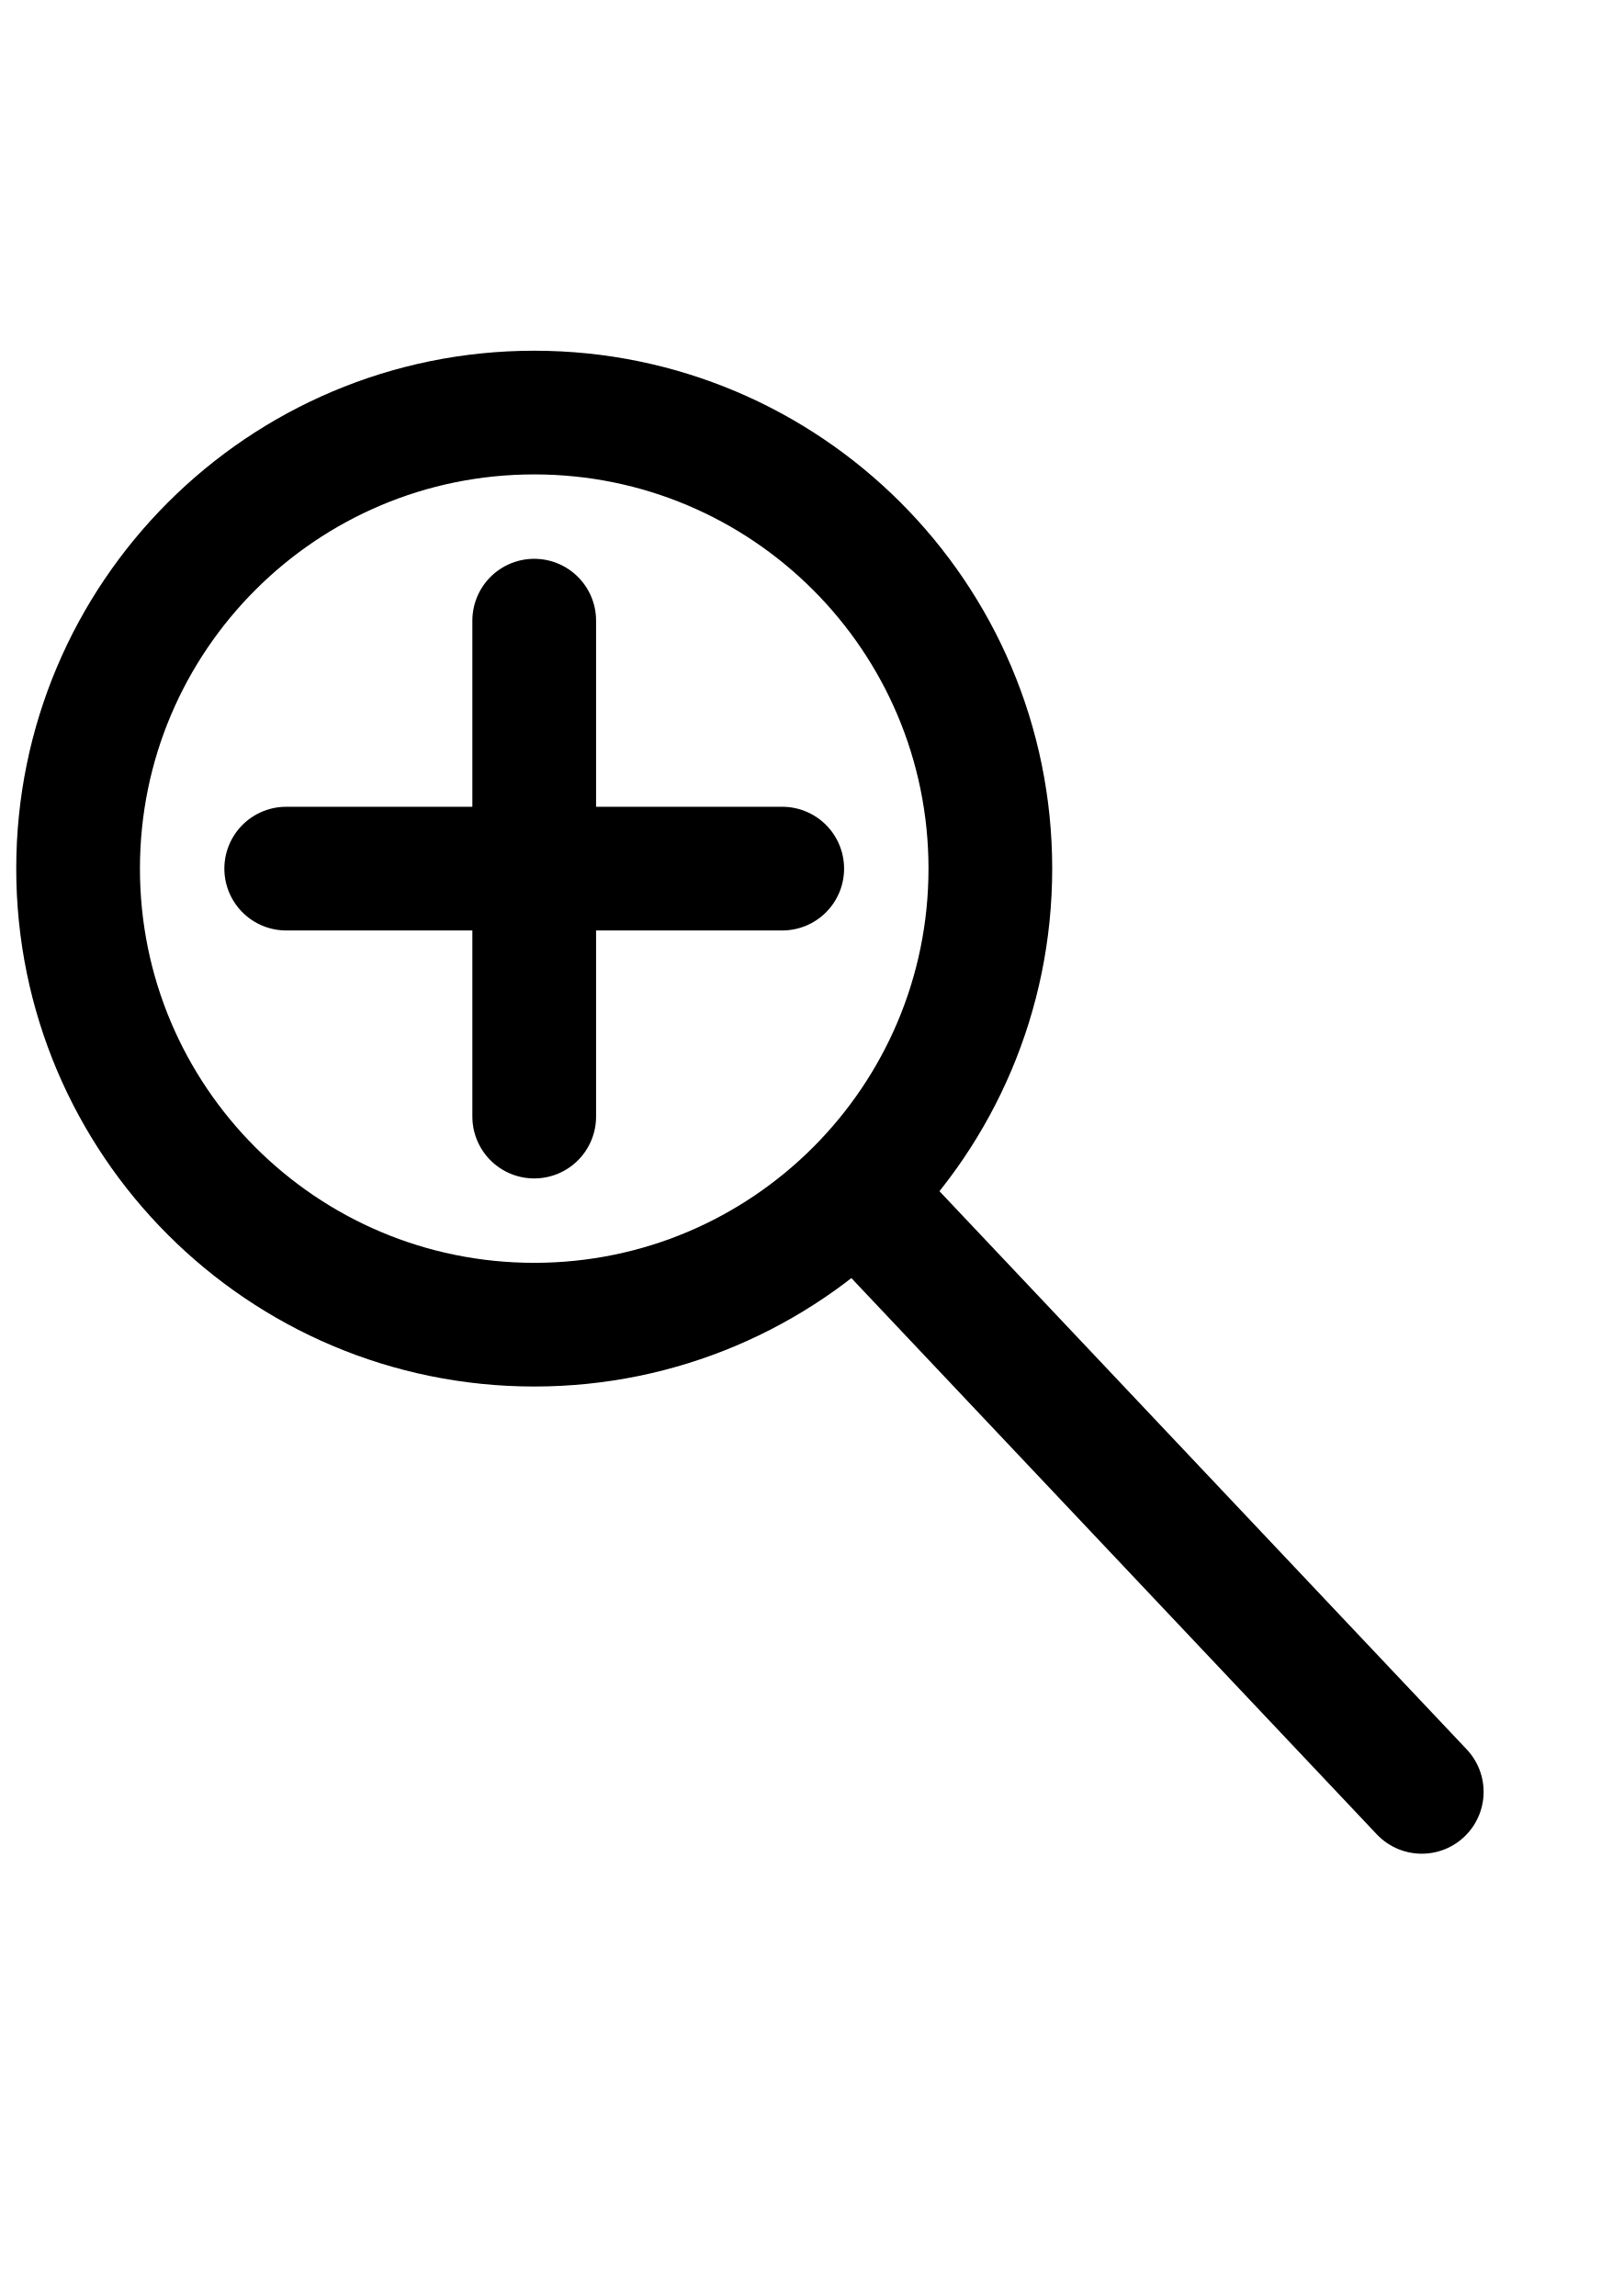
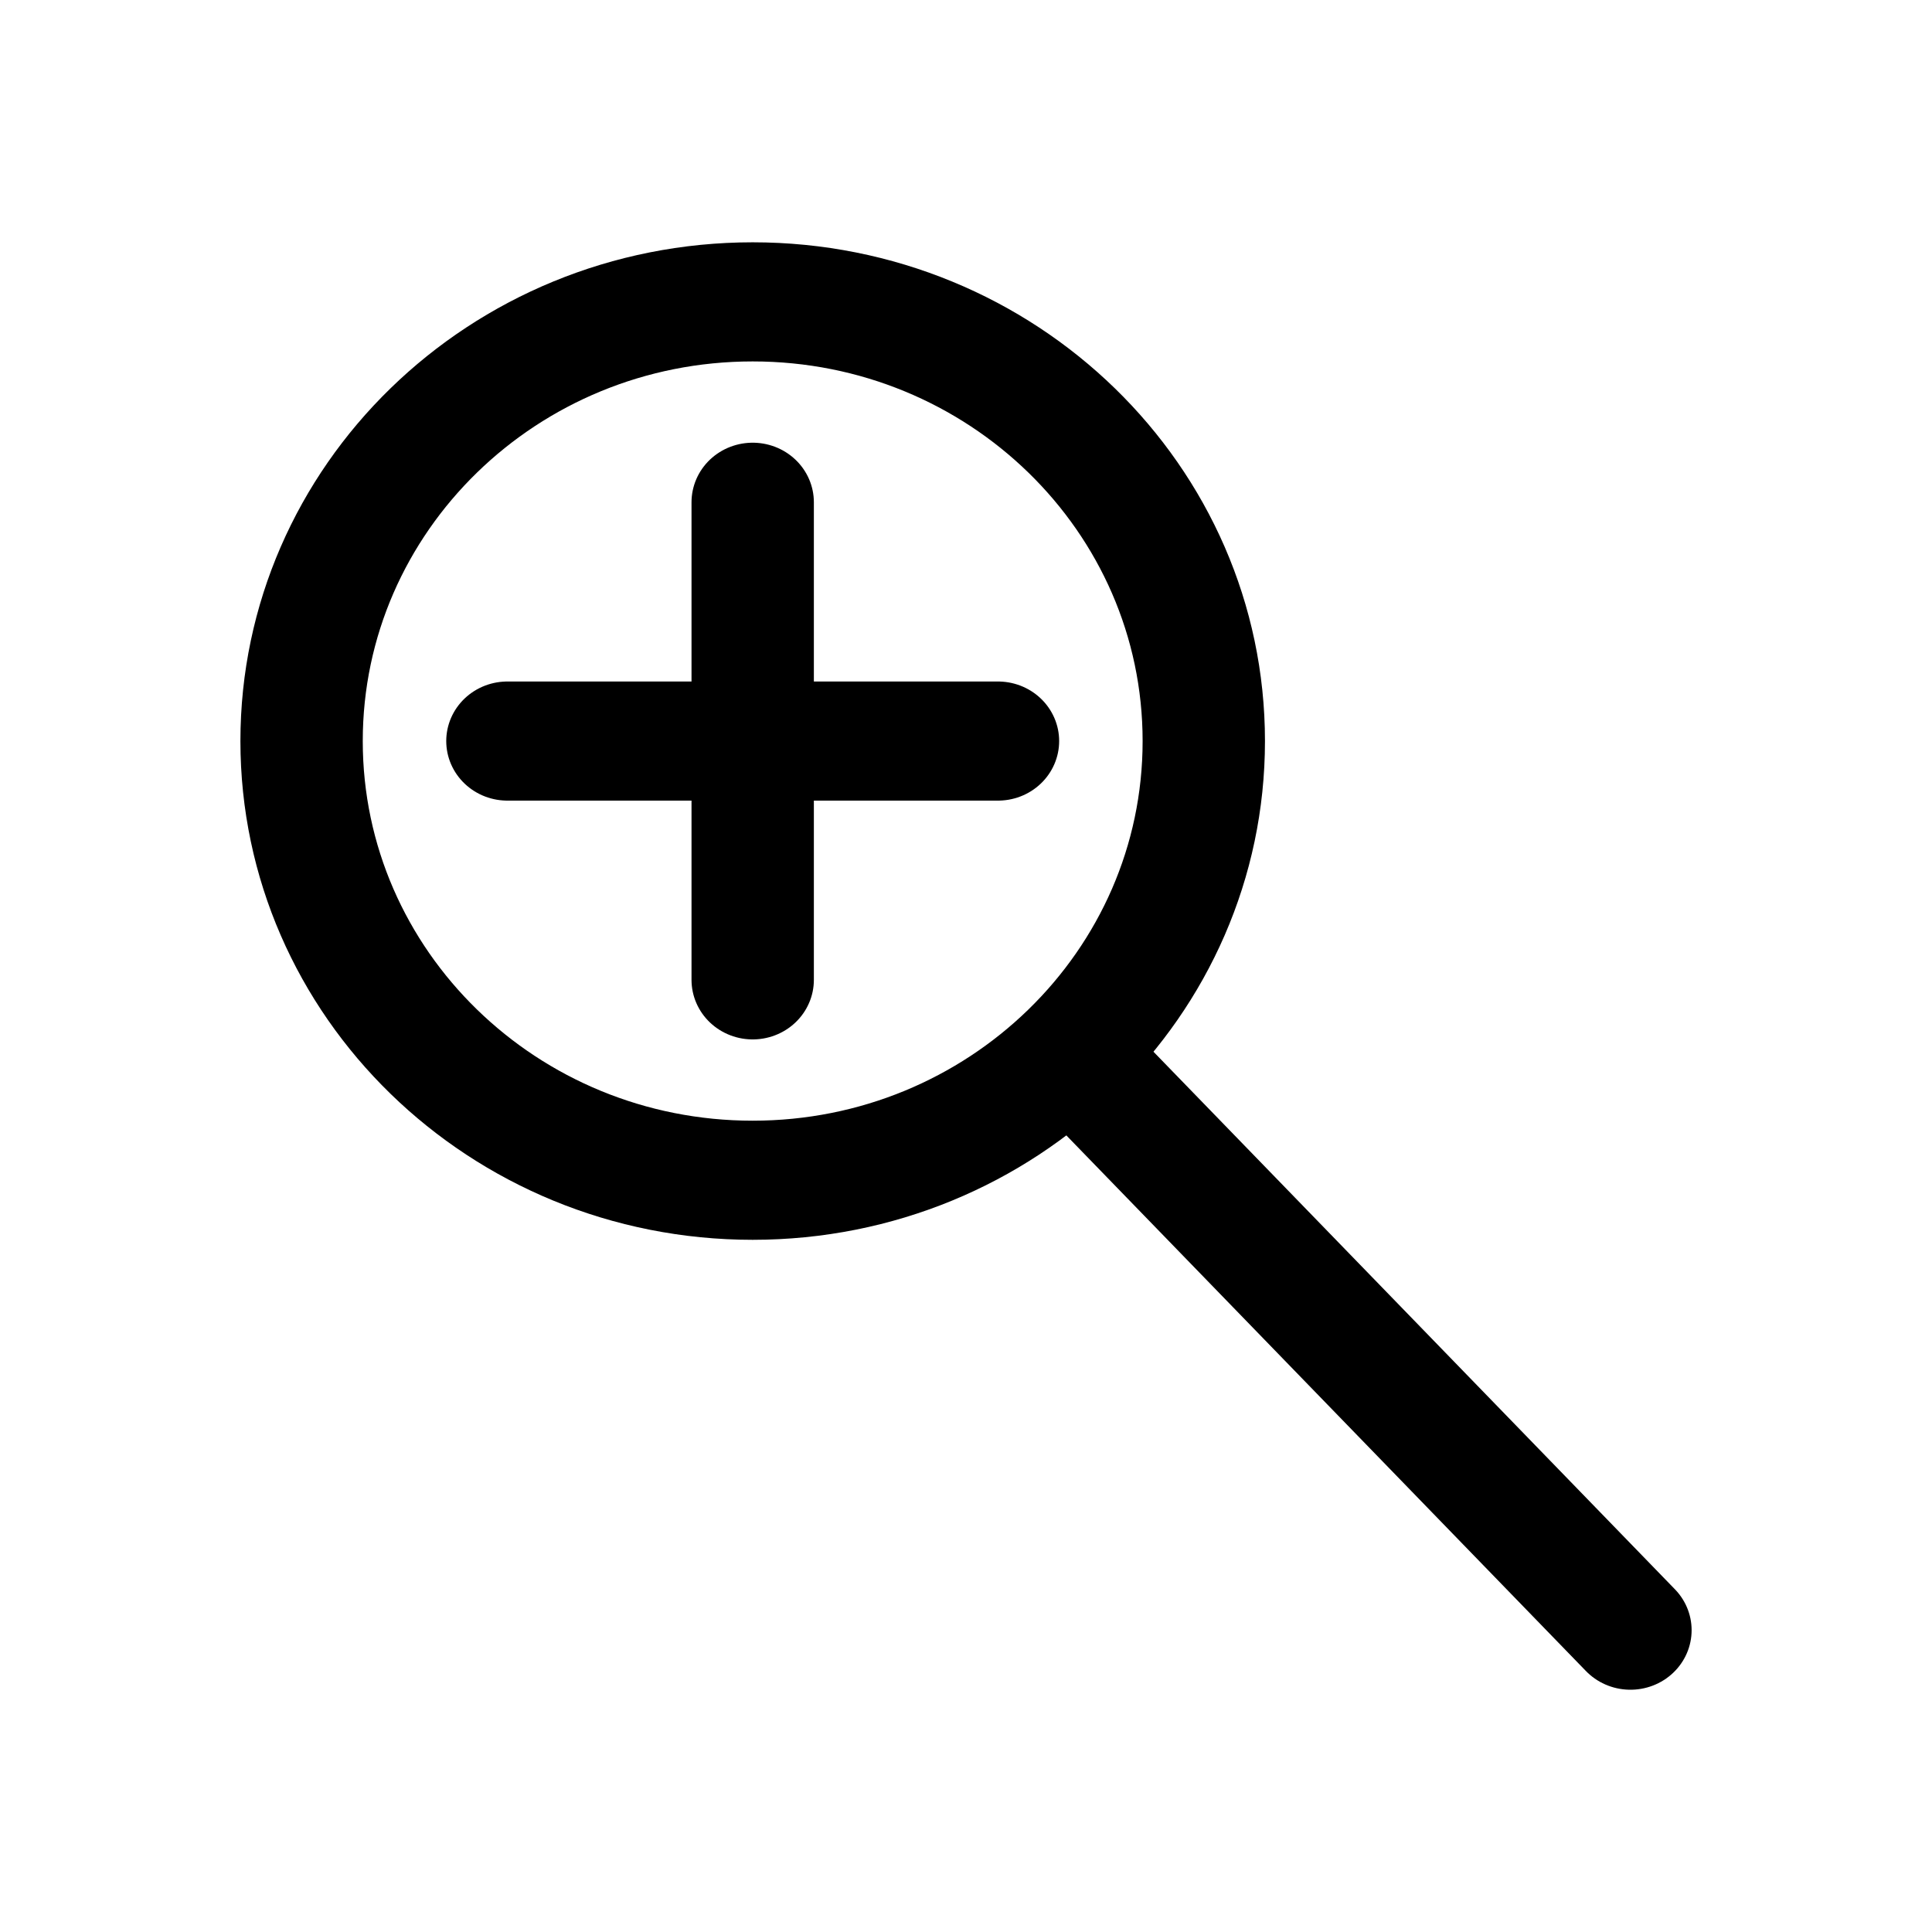
- <svg xmlns="http://www.w3.org/2000/svg" id="svg8" version="1.1" viewBox="0 0 210 297" height="297mm" width="210mm">
+ <svg xmlns="http://www.w3.org/2000/svg" id="svg8" version="1.1" viewBox="0 0 16.933 16.933" height="64" width="64">
  <defs id="defs2" />
-   <g id="layer1">
+   <g id="layer1" transform="matrix(0.06701976,0,0,0.06525021,1.966342,-0.8365048)">
    <ellipse ry="58.993" rx="58.993" cy="112.36" cx="69.093" id="path4526" style="fill:none;stroke:#000000;stroke-width:16;stroke-linecap:round;stroke-linejoin:round;stroke-miterlimit:4;stroke-dasharray:none;stroke-opacity:1;paint-order:normal" />
-     <path id="path4584" d="m 111.184,154.813 72.697,76.974" style="fill:none;stroke:#000000;stroke-width:16;stroke-linecap:round;stroke-linejoin:miter;stroke-opacity:1;stroke-miterlimit:4;stroke-dasharray:none;paint-order:stroke fill markers" />
+     <path id="path4584" d="m 111.184,154.813 72.697,76.974" style="fill:none;stroke:#000000;stroke-width:16;stroke-linecap:round;stroke-linejoin:miter;stroke-miterlimit:4;stroke-dasharray:none;stroke-opacity:1;paint-order:stroke fill markers" />
    <path id="path816" d="M 69.093,80.284 V 144.436" style="fill:none;stroke:#000000;stroke-width:16;stroke-linecap:round;stroke-linejoin:miter;stroke-miterlimit:4;stroke-dasharray:none;stroke-opacity:1" />
    <path id="path816-4" d="M 101.17,112.36 H 37.017" style="fill:none;stroke:#000000;stroke-width:16;stroke-linecap:round;stroke-linejoin:miter;stroke-miterlimit:4;stroke-dasharray:none;stroke-opacity:1" />
  </g>
</svg>
